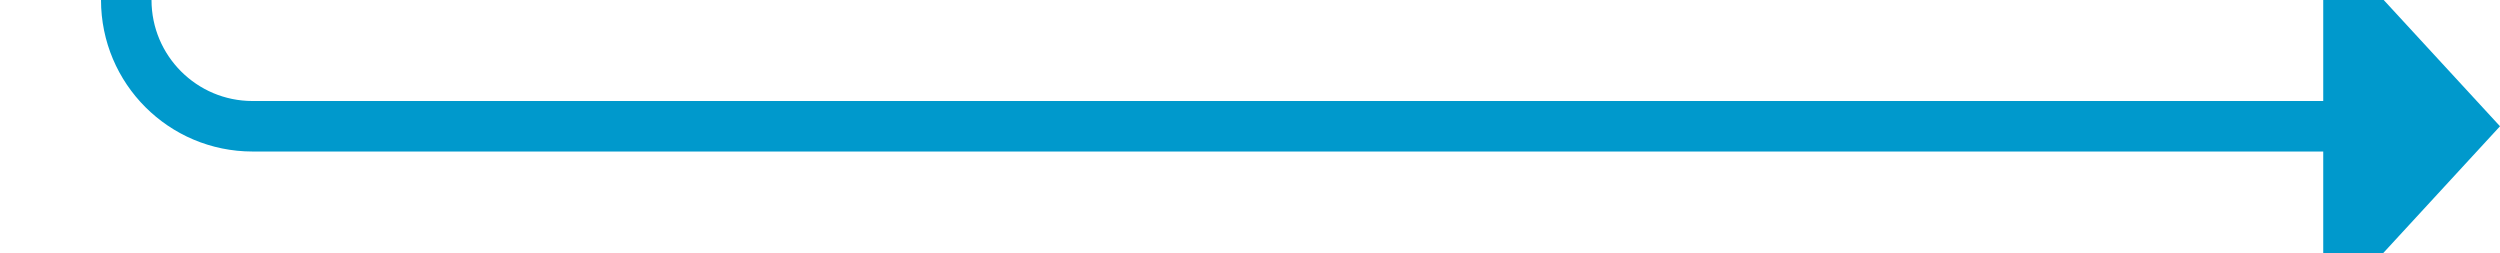
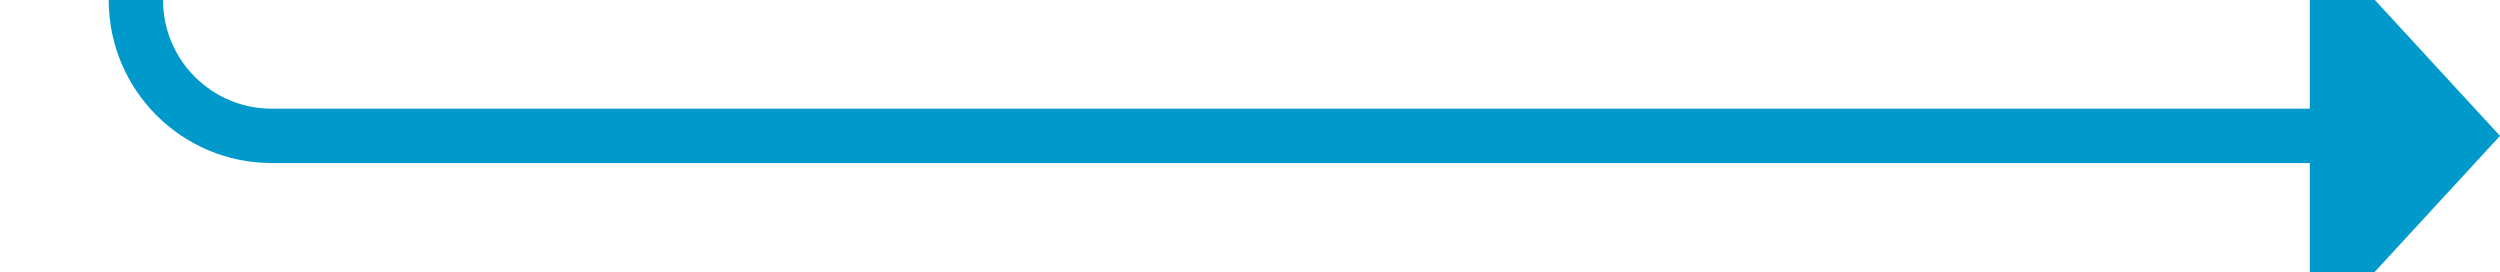
- <svg xmlns="http://www.w3.org/2000/svg" version="1.1" width="99px" height="10px" preserveAspectRatio="xMinYMid meet" viewBox="835 969  99 8">
-   <path d="M 764 856  L 835 856  A 5 5 0 0 1 840 861 L 840 968  A 5 5 0 0 0 845 973 L 928 973  " stroke-width="2" stroke="#0099cc" fill="none" />
-   <path d="M 927 980.6  L 934 973  L 927 965.4  L 927 980.6  Z " fill-rule="nonzero" fill="#0099cc" stroke="none" />
+ <svg xmlns="http://www.w3.org/2000/svg" version="1.1" width="92px" height="10px" preserveAspectRatio="xMinYMid meet" viewBox="1535 881  92 8">
+   <path d="M 1457 768  L 1535 768  A 5 5 0 0 1 1540 773 L 1540 880  A 5 5 0 0 0 1545 885 L 1621 885  " stroke-width="2" stroke="#0099cc" fill="none" />
+   <path d="M 1620 892.6  L 1627 885  L 1620 877.4  L 1620 892.6  Z " fill-rule="nonzero" fill="#0099cc" stroke="none" />
</svg>
